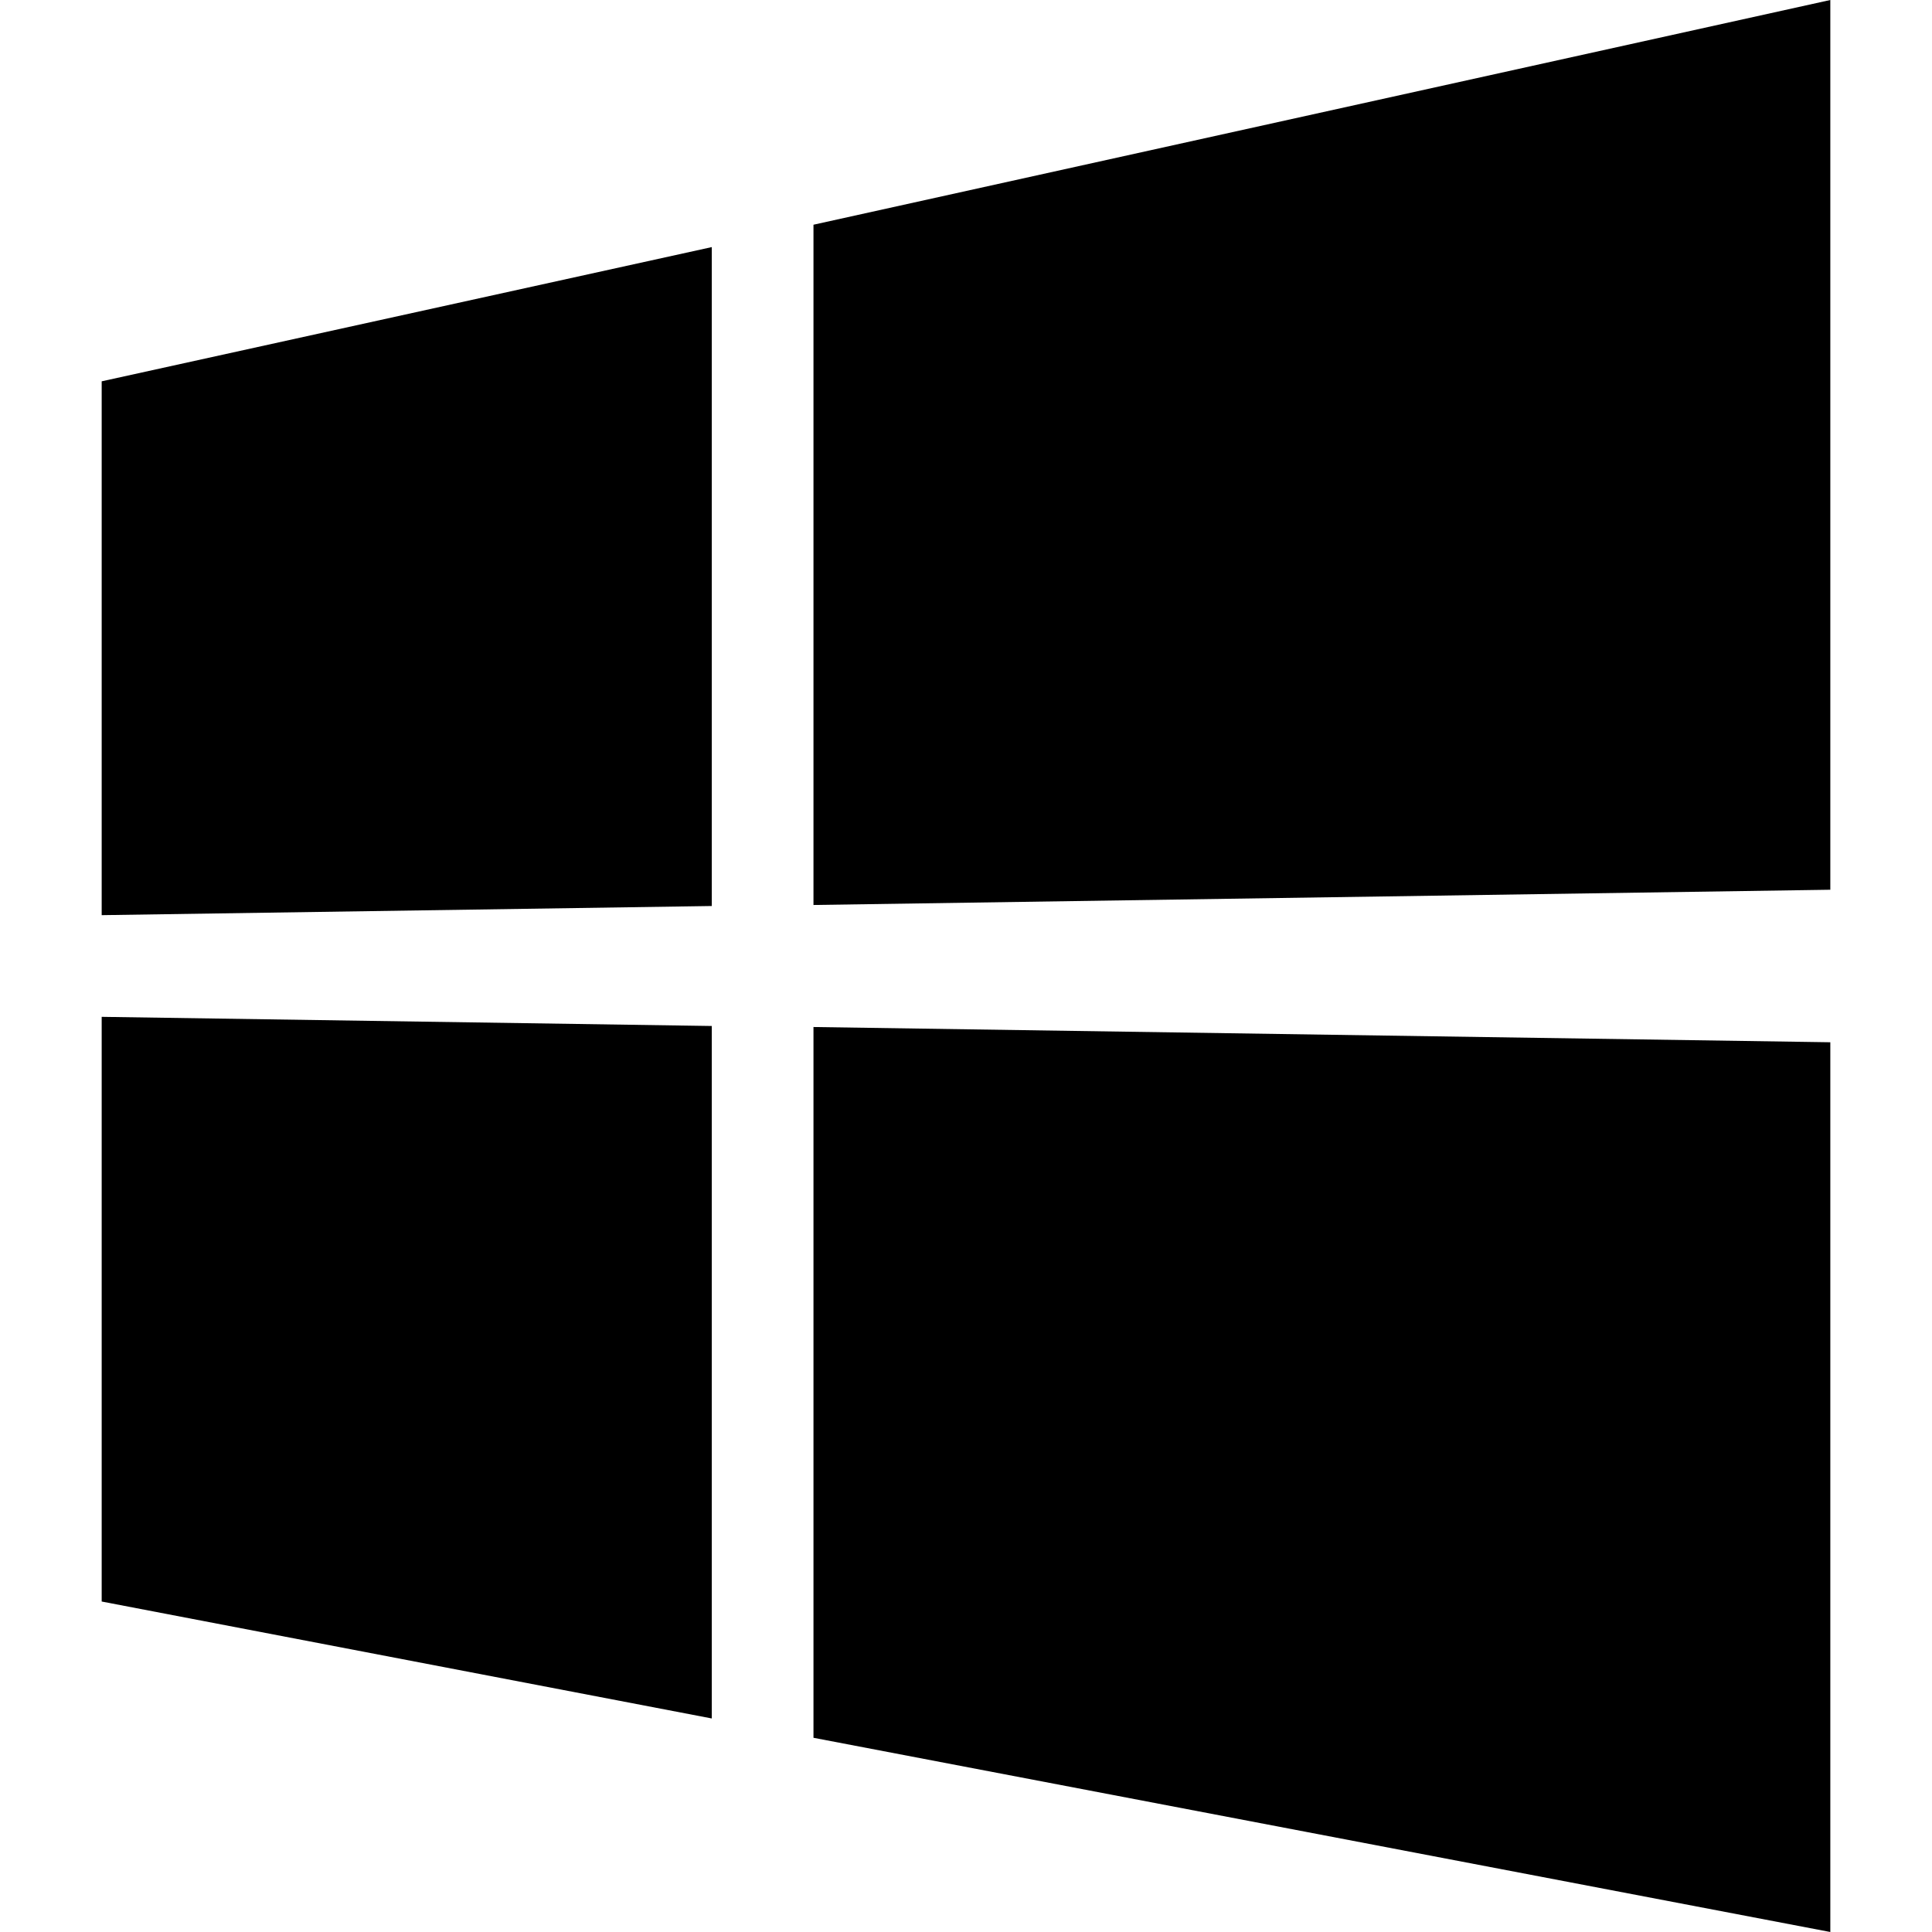
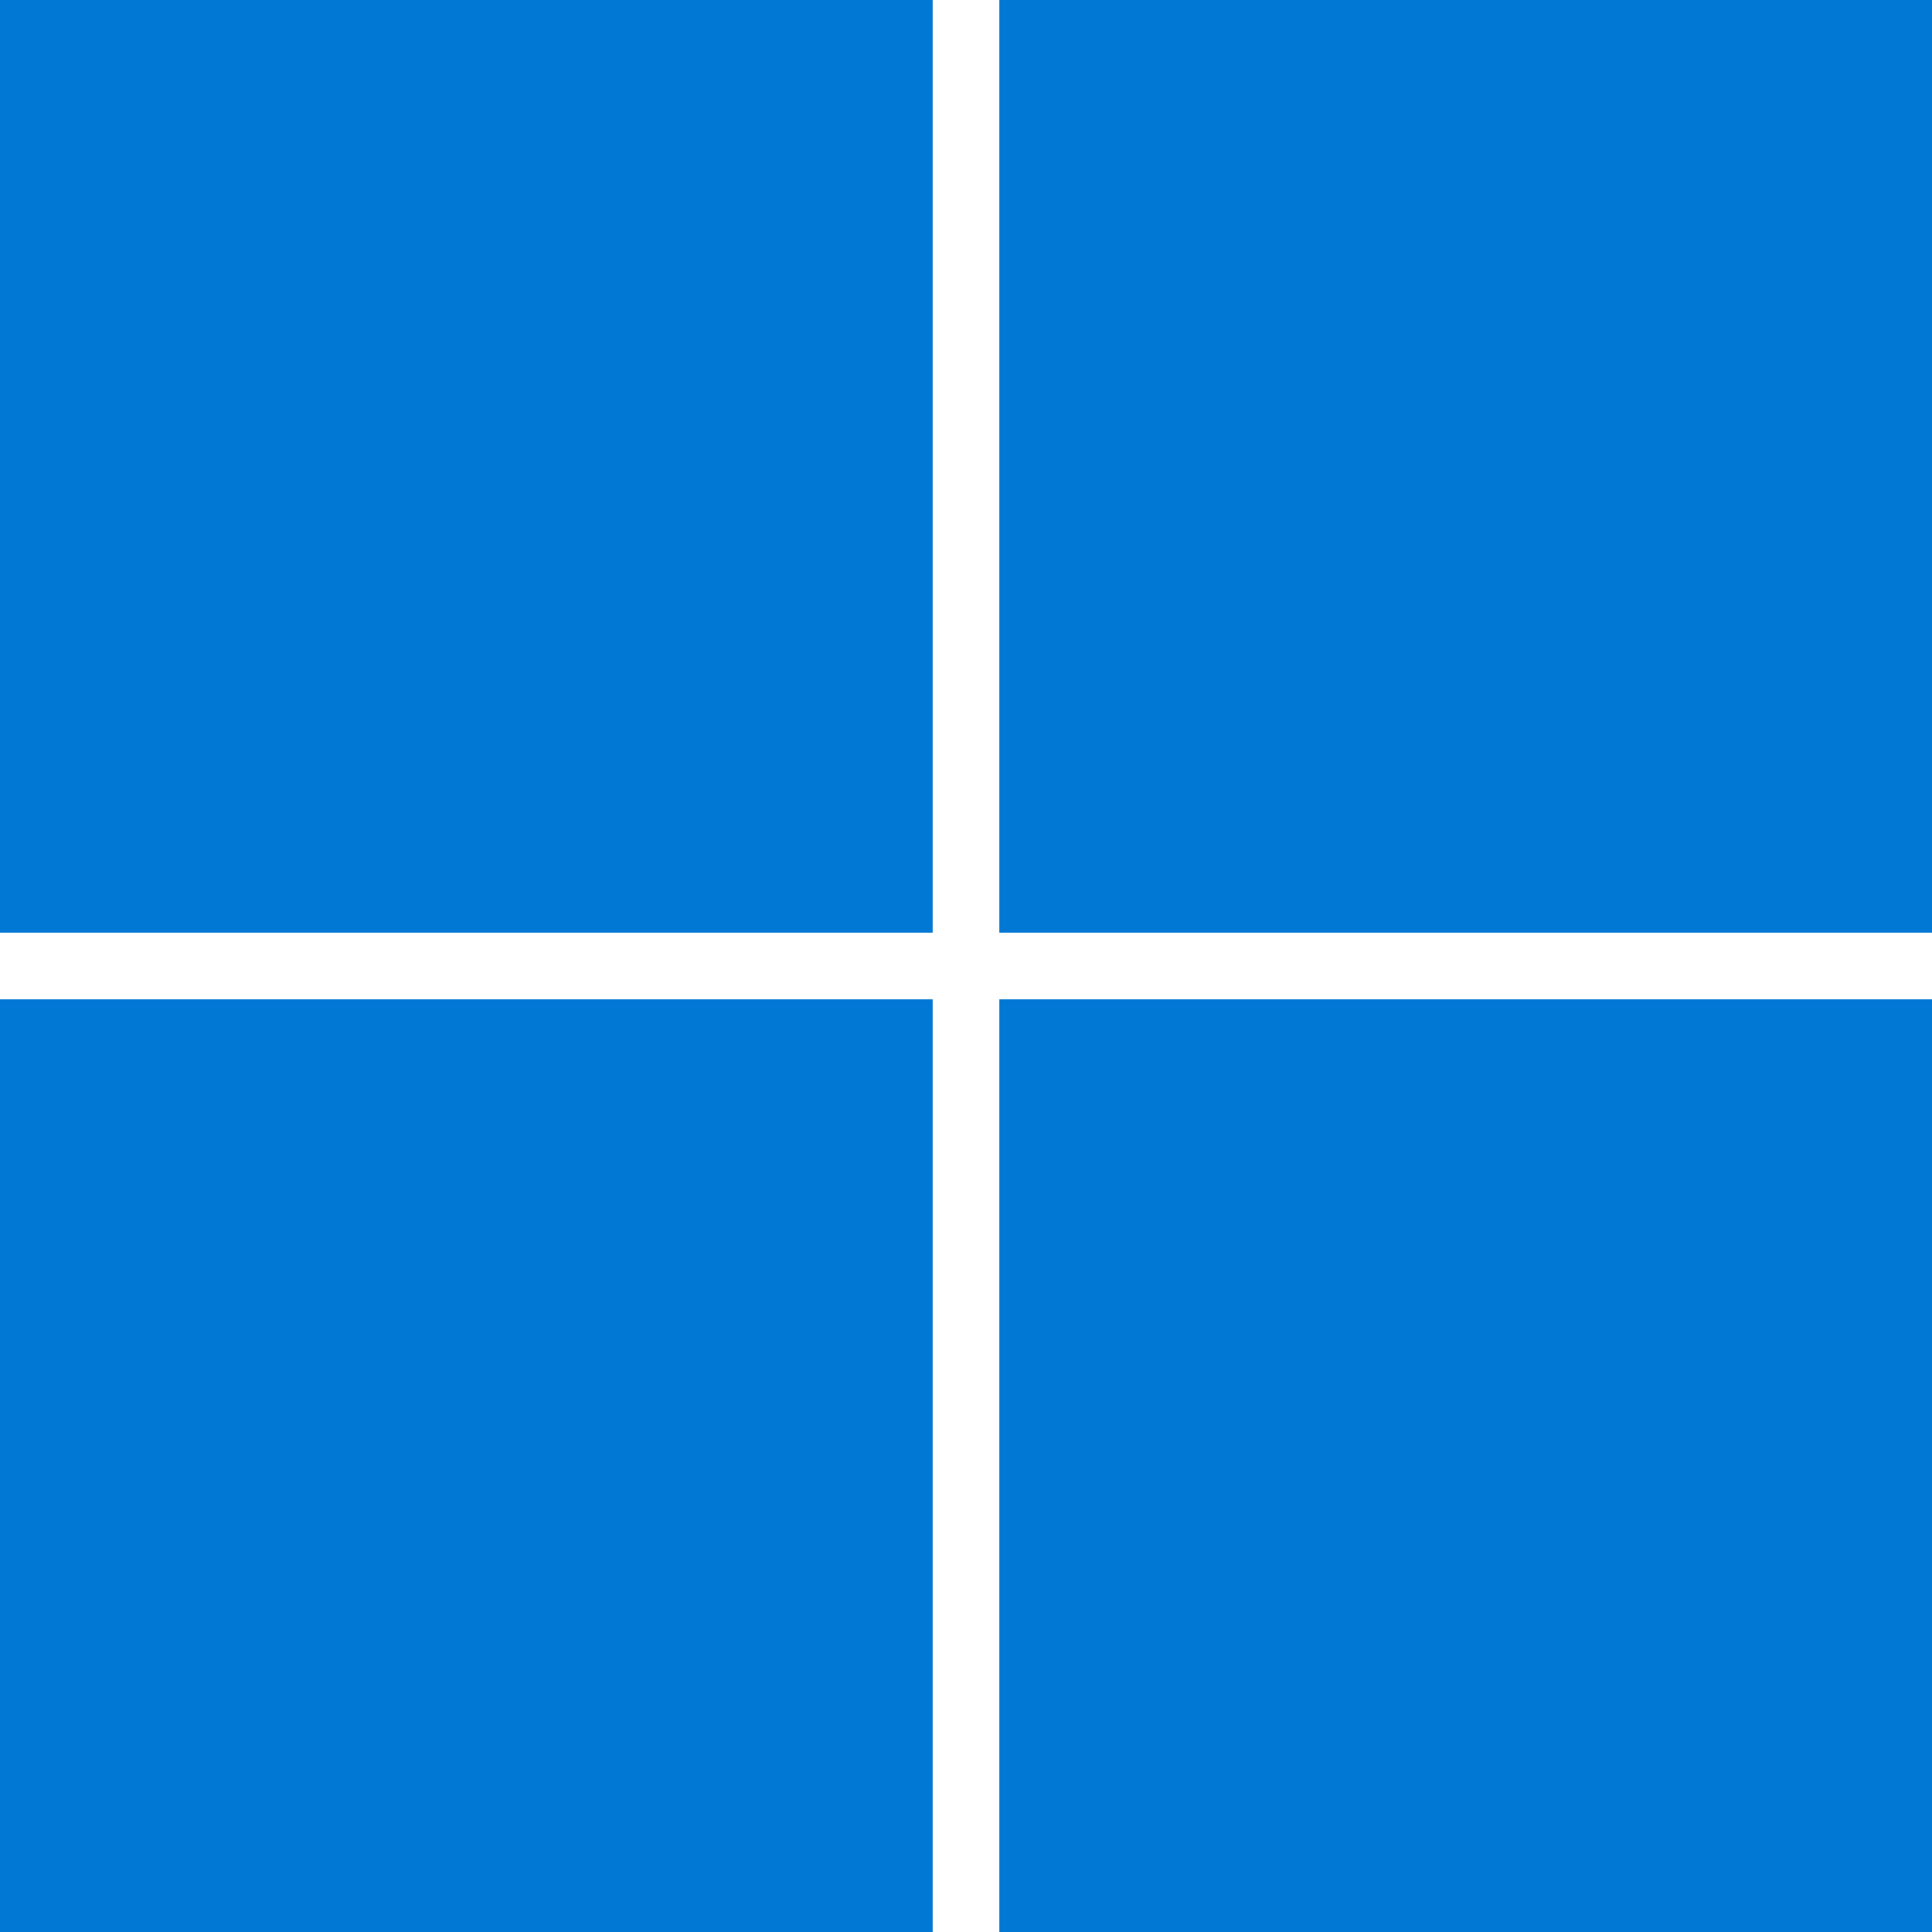
- <svg xmlns="http://www.w3.org/2000/svg" width="16" height="16">
-   <path d="M3,12V6.75L9,5.43V11.91L3,12M20,3V11.75L10,11.9V5.21L20,3M3,13L9,13.09V19.9L3,18.75V13M20,13.25V22L10,20.09V13.1L20,13.25Z" style="fill:#000000;                  stroke:none                  stroke-width:0;                  stroke-linecap:flat;                  stroke-linejoin:miter;" transform="matrix(0.8421053,0,0,0.8421053,-1.684211,-2.526316)" />
+ <svg xmlns="http://www.w3.org/2000/svg" version="1.2" baseProfile="tiny-ps" viewBox="0 0 58 58" width="2500" height="2500">
+   <path d="M0 14v14h28V0H0zm30 0v14h28V0H30zM0 44v14h28V30H0zm30 0v14h28V30H30z" fill="#0078d4" />
</svg>
